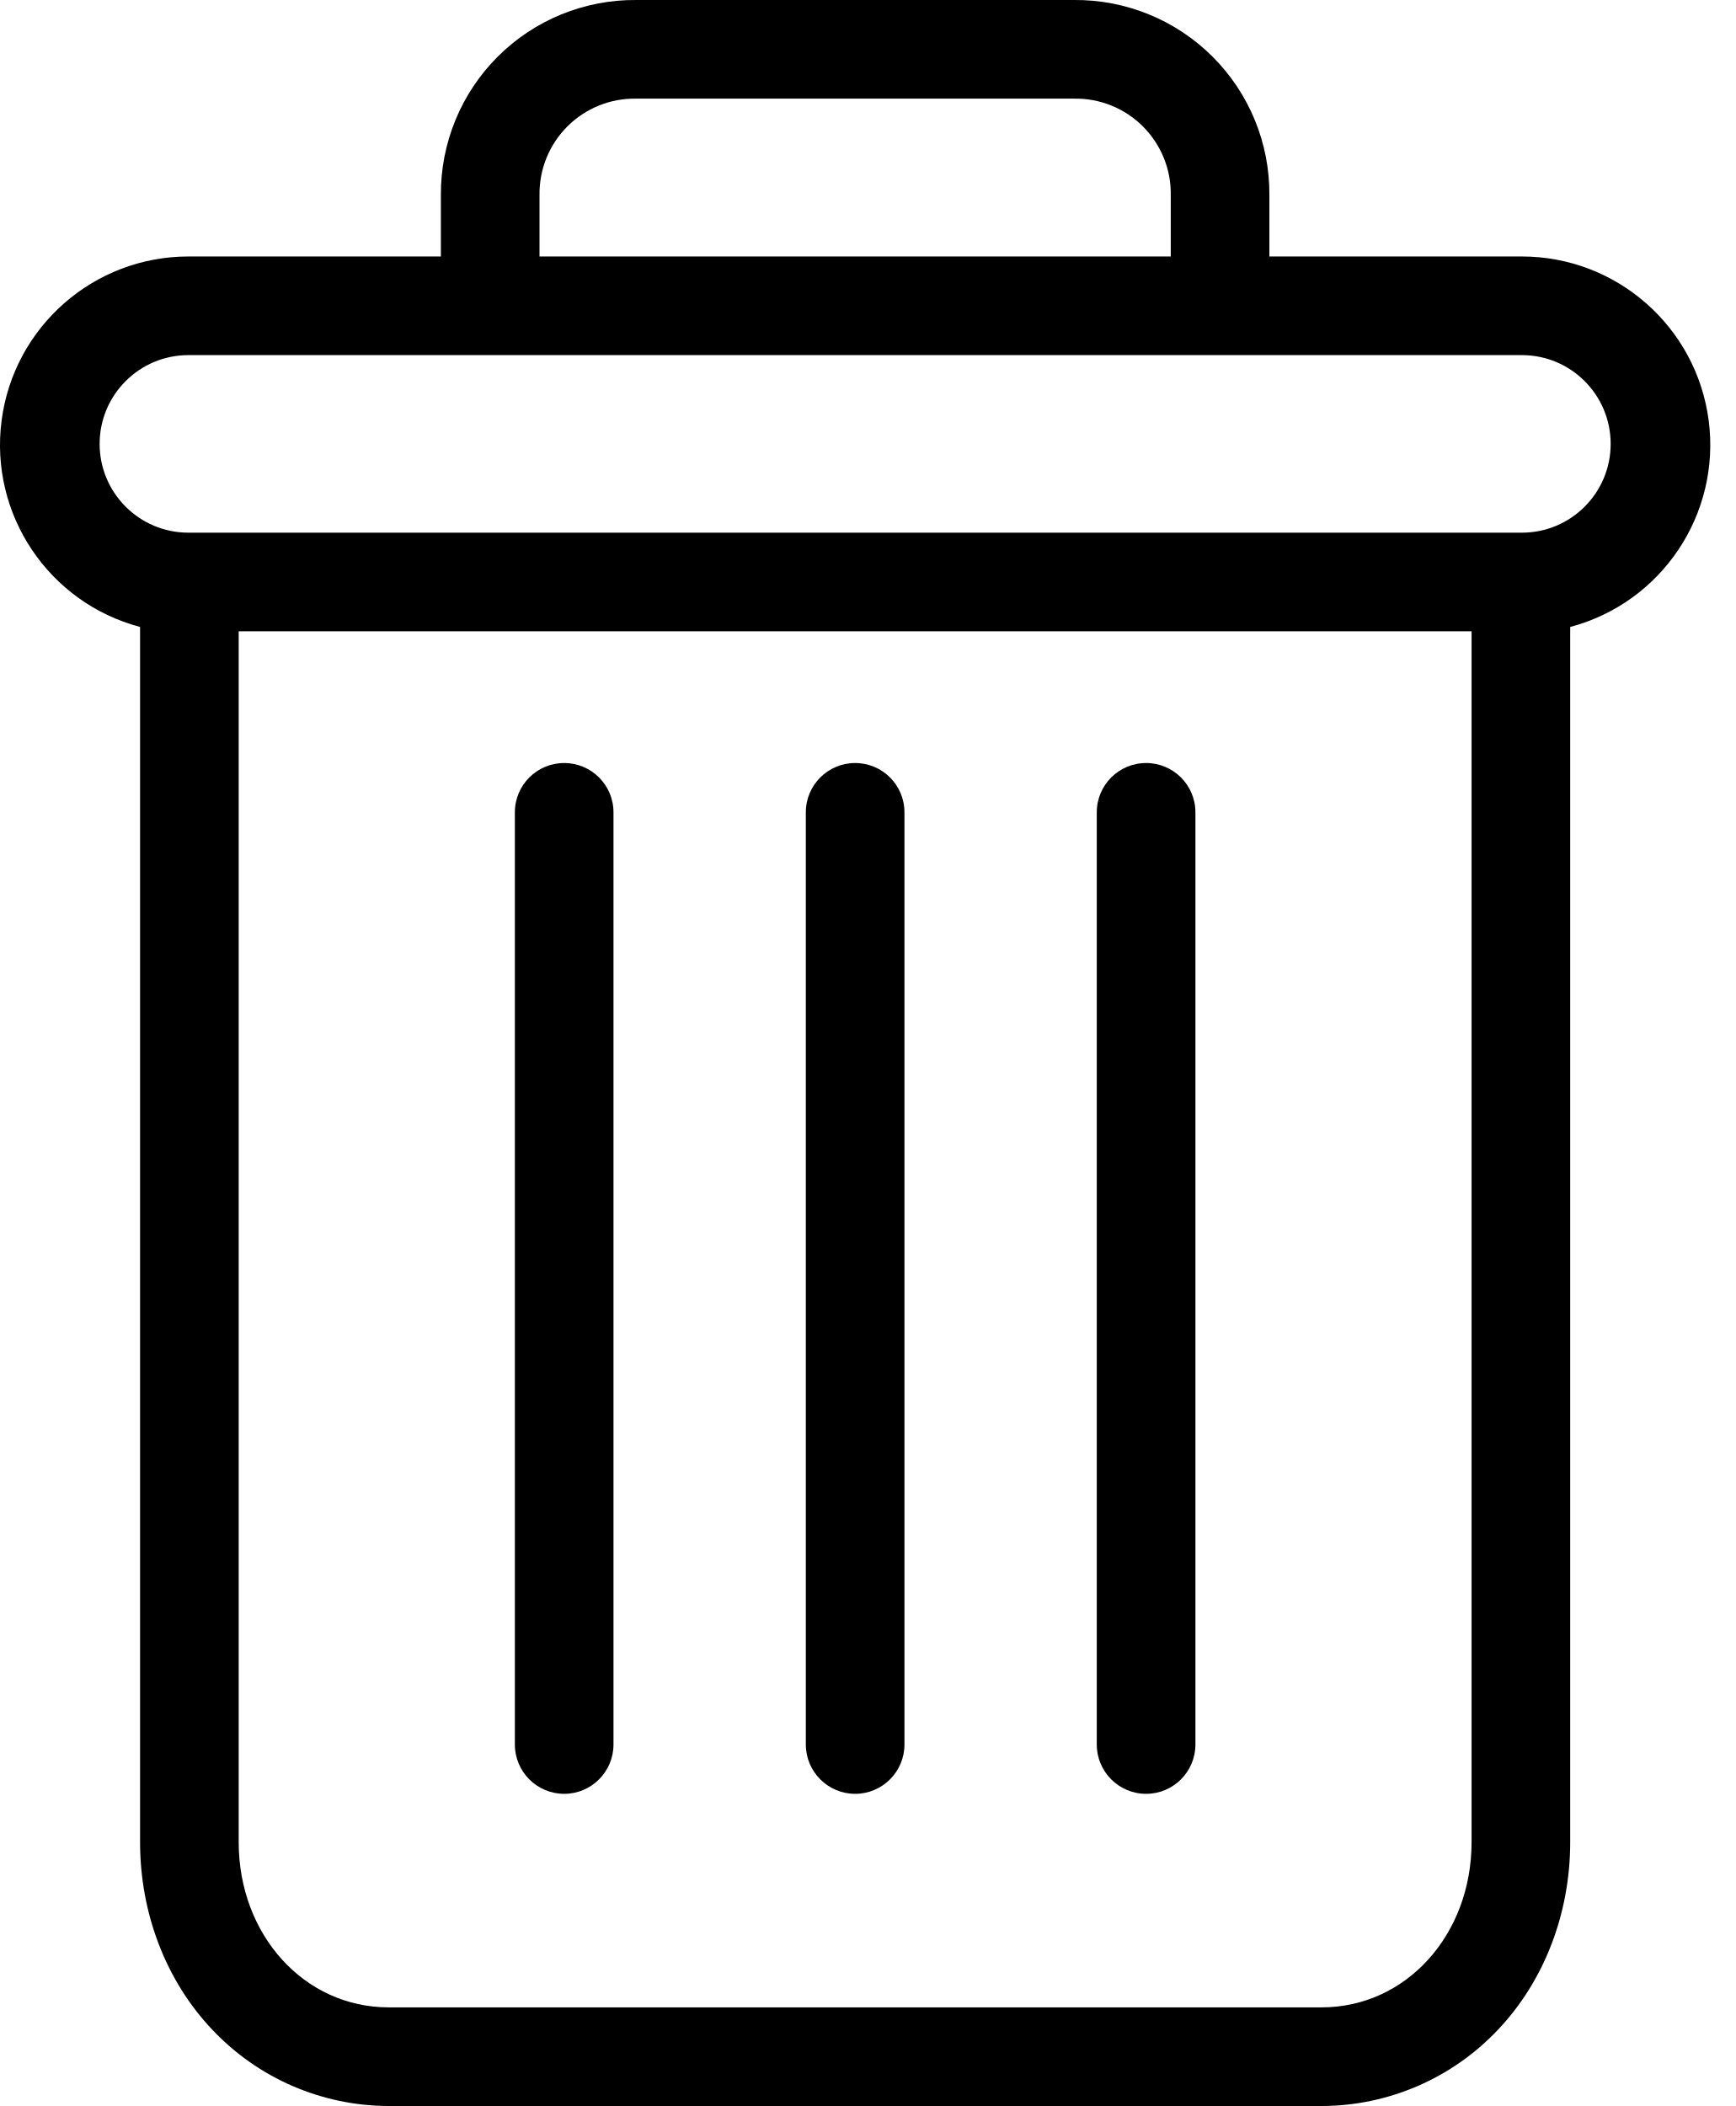
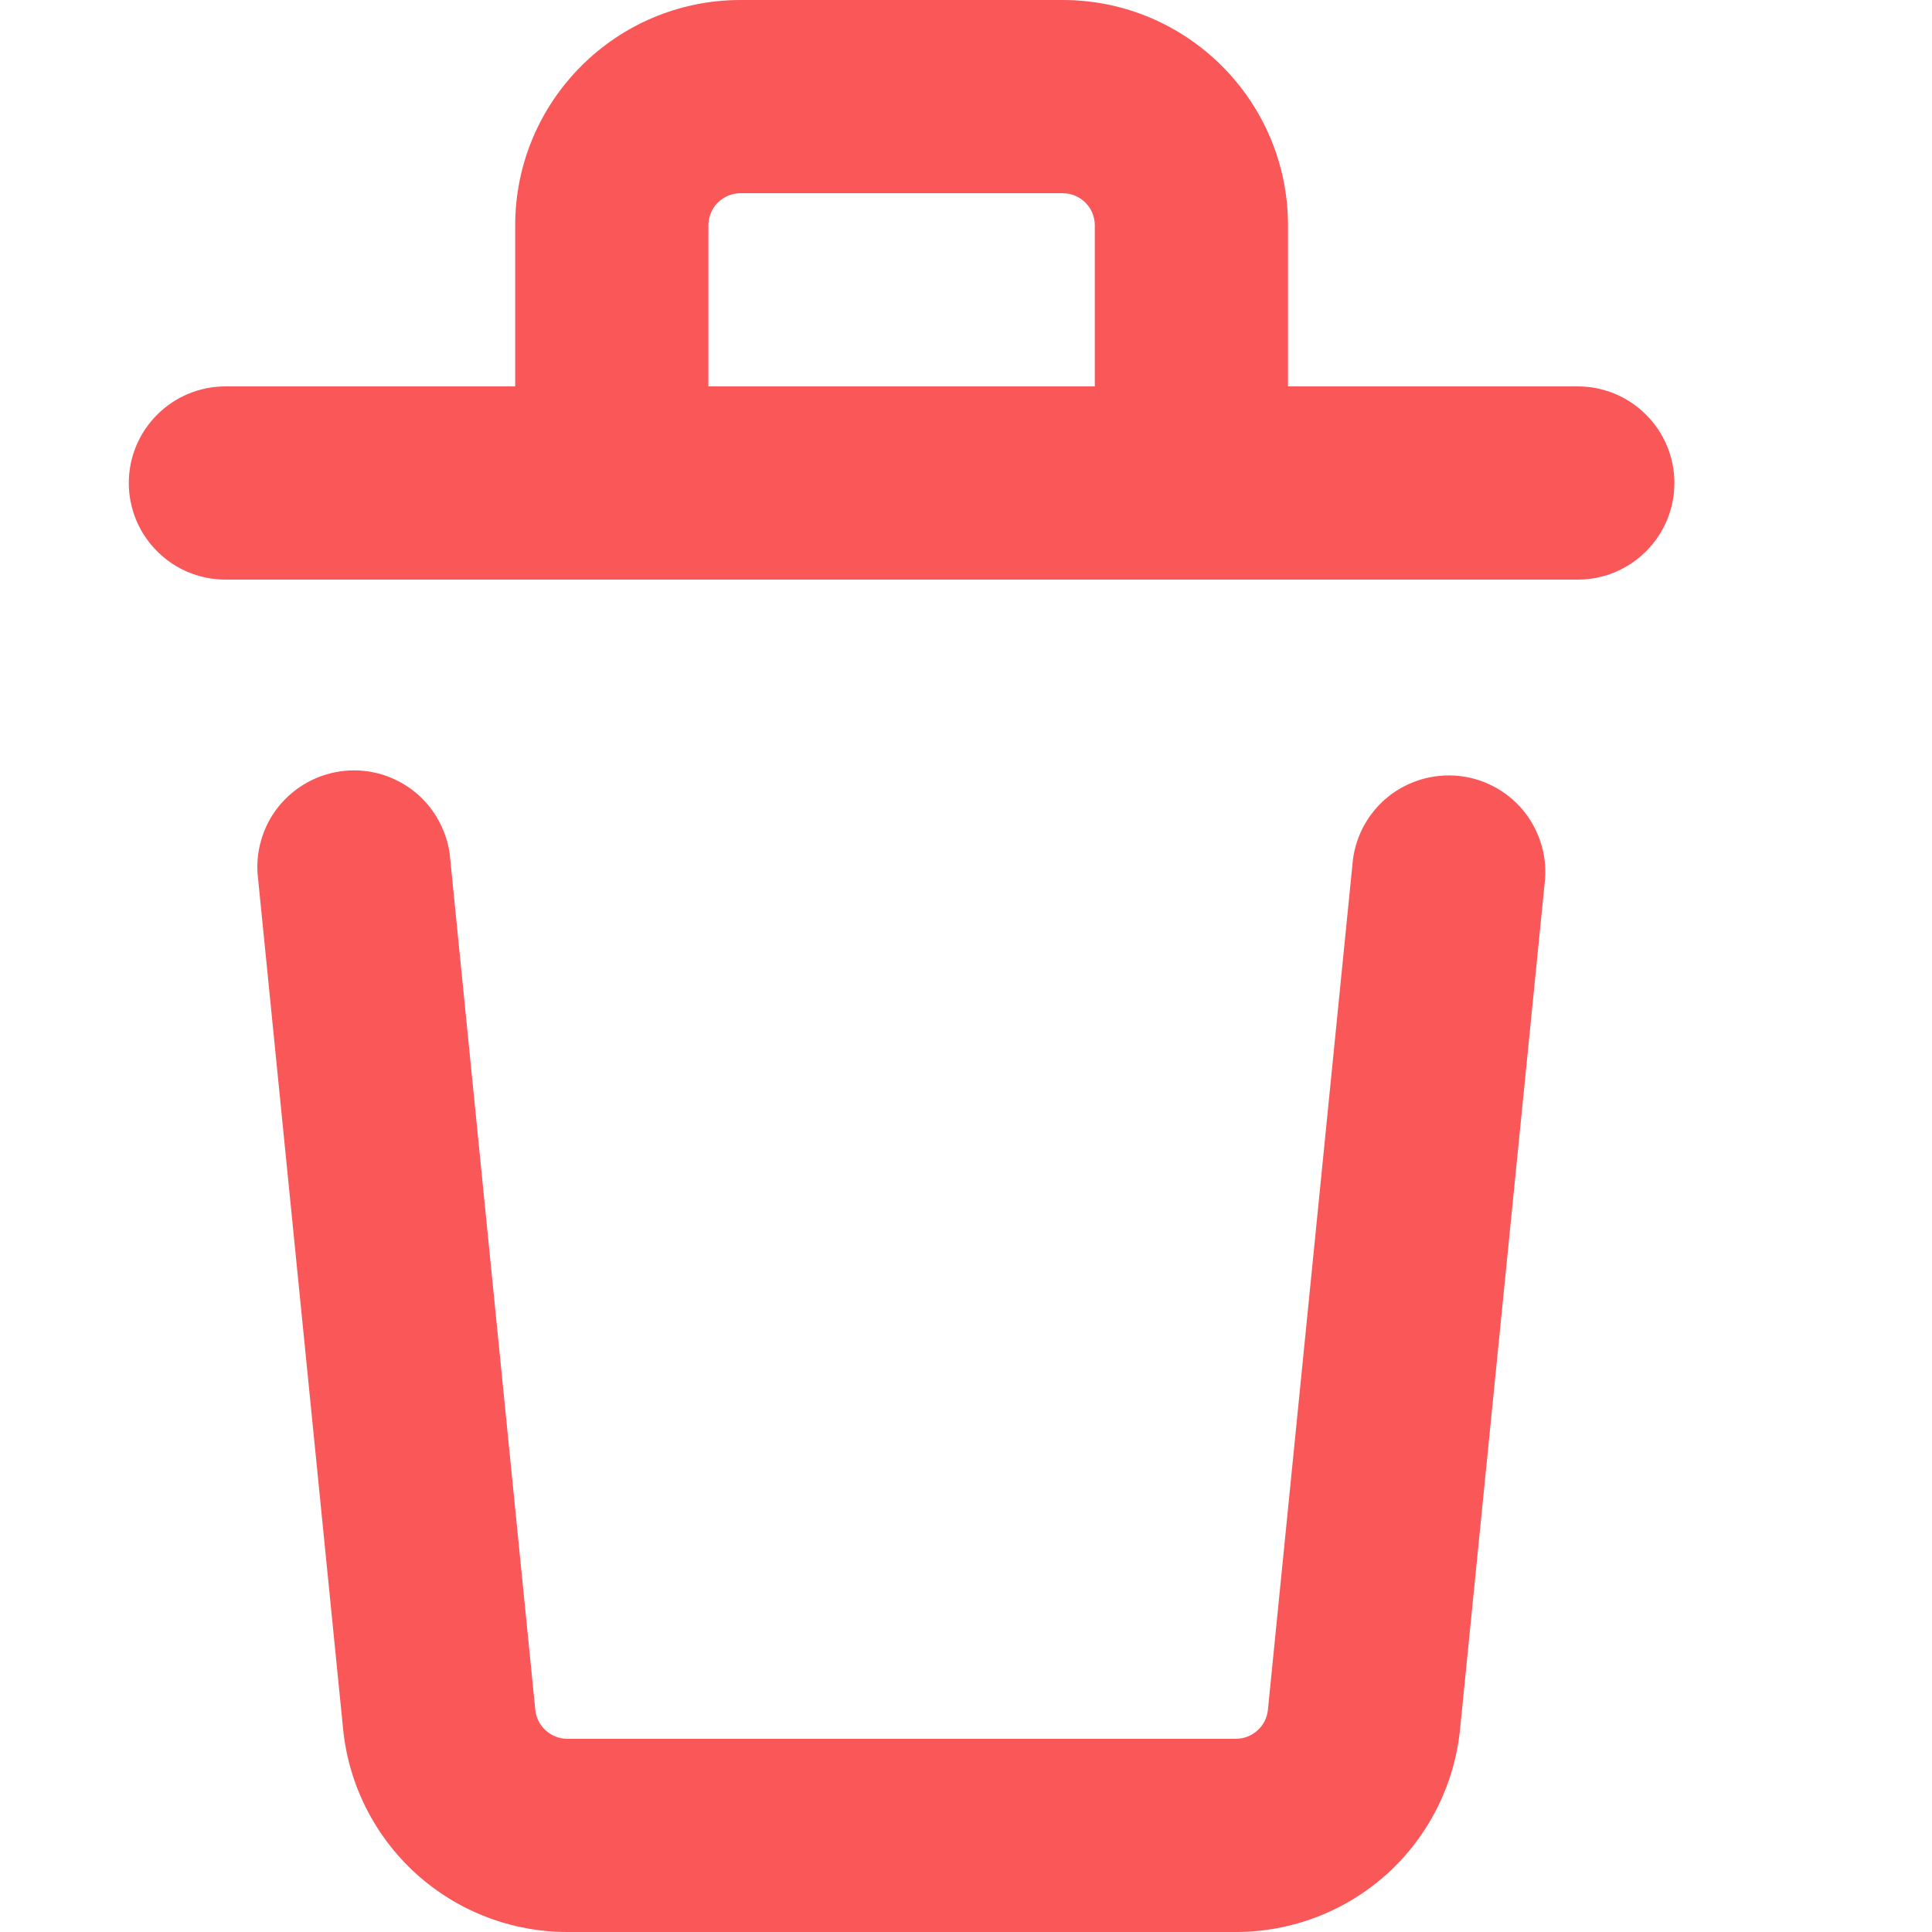
- <svg xmlns="http://www.w3.org/2000/svg" width="61" height="74" viewBox="0 0 61 74" fill="none">
-   <path d="M40.276 26.811C39.318 26.811 38.542 27.586 38.542 28.544V61.297C38.542 62.254 39.318 63.031 40.276 63.031C41.233 63.031 42.009 62.254 42.009 61.297V28.544C42.009 27.586 41.233 26.811 40.276 26.811ZM19.826 26.811C18.869 26.811 18.093 27.586 18.093 28.544V61.297C18.093 62.254 18.869 63.031 19.826 63.031C20.783 63.031 21.559 62.254 21.559 61.297V28.544C21.559 27.586 20.783 26.811 19.826 26.811Z" fill="currentColor" />
-   <path d="M4.922 22.03V64.728C4.922 67.252 5.847 69.622 7.464 71.323C8.26 72.166 9.22 72.839 10.284 73.299C11.349 73.759 12.496 73.998 13.656 74H46.445C47.605 73.998 48.753 73.76 49.817 73.299C50.882 72.839 51.842 72.166 52.638 71.323C54.254 69.622 55.179 67.252 55.179 64.728V22.03C58.393 21.177 60.475 18.073 60.046 14.776C59.615 11.479 56.806 9.013 53.481 9.012H44.608V6.846C44.613 5.944 44.439 5.05 44.096 4.216C43.752 3.382 43.247 2.625 42.608 1.988C41.97 1.351 41.211 0.847 40.376 0.506C39.541 0.165 38.647 -0.007 37.745 0H22.357C21.455 -0.007 20.56 0.165 19.725 0.506C18.89 0.847 18.132 1.351 17.493 1.988C16.855 2.625 16.349 3.382 16.006 4.216C15.663 5.05 15.488 5.944 15.493 6.846V9.012H6.621C3.295 9.013 0.487 11.479 0.056 14.776C-0.374 18.073 1.708 21.177 4.922 22.03ZM46.445 70.534H13.656C10.693 70.534 8.388 67.989 8.388 64.728V22.183H51.713V64.728C51.713 67.989 49.408 70.534 46.445 70.534ZM18.959 6.846C18.954 6.399 19.038 5.955 19.207 5.542C19.376 5.128 19.626 4.753 19.943 4.438C20.26 4.122 20.637 3.874 21.051 3.707C21.466 3.54 21.91 3.458 22.357 3.466H37.745C38.192 3.458 38.636 3.54 39.05 3.707C39.465 3.874 39.842 4.122 40.159 4.438C40.475 4.753 40.726 5.128 40.895 5.542C41.064 5.955 41.148 6.399 41.142 6.846V9.012H18.959V6.846ZM6.621 12.478H53.481C55.204 12.478 56.601 13.875 56.601 15.597C56.601 17.32 55.204 18.717 53.481 18.717H6.621C4.898 18.717 3.501 17.32 3.501 15.597C3.501 13.875 4.898 12.478 6.621 12.478Z" fill="currentColor" />
-   <path d="M30.051 26.811C29.094 26.811 28.318 27.586 28.318 28.544V61.297C28.318 62.254 29.094 63.031 30.051 63.031C31.008 63.031 31.784 62.254 31.784 61.297V28.544C31.784 27.586 31.008 26.811 30.051 26.811Z" fill="currentColor" />
+ <svg xmlns="http://www.w3.org/2000/svg" width="15" height="15" viewBox="0 0 15 15" fill="none">
+   <path d="M10 1.75V3H12.25C12.449 3 12.64 3.079 12.78 3.22C12.921 3.36 13 3.551 13 3.75C13 3.949 12.921 4.14 12.78 4.28C12.64 4.421 12.449 4.5 12.25 4.5H1.75C1.551 4.5 1.36 4.421 1.22 4.28C1.079 4.14 1 3.949 1 3.75C1 3.551 1.079 3.36 1.22 3.22C1.36 3.079 1.551 3 1.75 3H4V1.75C4 0.784 4.784 0 5.75 0H8.25C9.216 0 10 0.784 10 1.75ZM3.496 6.675L4.156 13.275C4.162 13.337 4.191 13.394 4.237 13.435C4.283 13.477 4.343 13.5 4.405 13.5H9.595C9.657 13.5 9.717 13.477 9.763 13.435C9.809 13.394 9.838 13.337 9.844 13.275L10.504 6.675C10.529 6.481 10.628 6.305 10.781 6.183C10.934 6.062 11.128 6.005 11.322 6.024C11.517 6.043 11.696 6.138 11.822 6.287C11.947 6.437 12.01 6.629 11.996 6.824L11.336 13.424C11.293 13.856 11.091 14.257 10.77 14.548C10.448 14.839 10.029 15 9.595 15H4.405C3.971 15 3.553 14.839 3.231 14.548C2.91 14.257 2.707 13.857 2.664 13.425L2.004 6.825C1.991 6.726 1.999 6.625 2.026 6.529C2.053 6.432 2.099 6.342 2.161 6.264C2.224 6.186 2.301 6.121 2.389 6.073C2.477 6.025 2.574 5.995 2.673 5.985C2.773 5.975 2.873 5.985 2.969 6.014C3.065 6.044 3.153 6.092 3.23 6.156C3.307 6.221 3.37 6.3 3.415 6.389C3.461 6.478 3.489 6.575 3.496 6.675ZM5.5 1.75V3H8.5V1.75C8.5 1.684 8.474 1.62 8.427 1.573C8.38 1.526 8.316 1.5 8.25 1.5H5.75C5.684 1.5 5.62 1.526 5.573 1.573C5.526 1.62 5.5 1.684 5.5 1.75Z" fill="#F95758" />
</svg>
